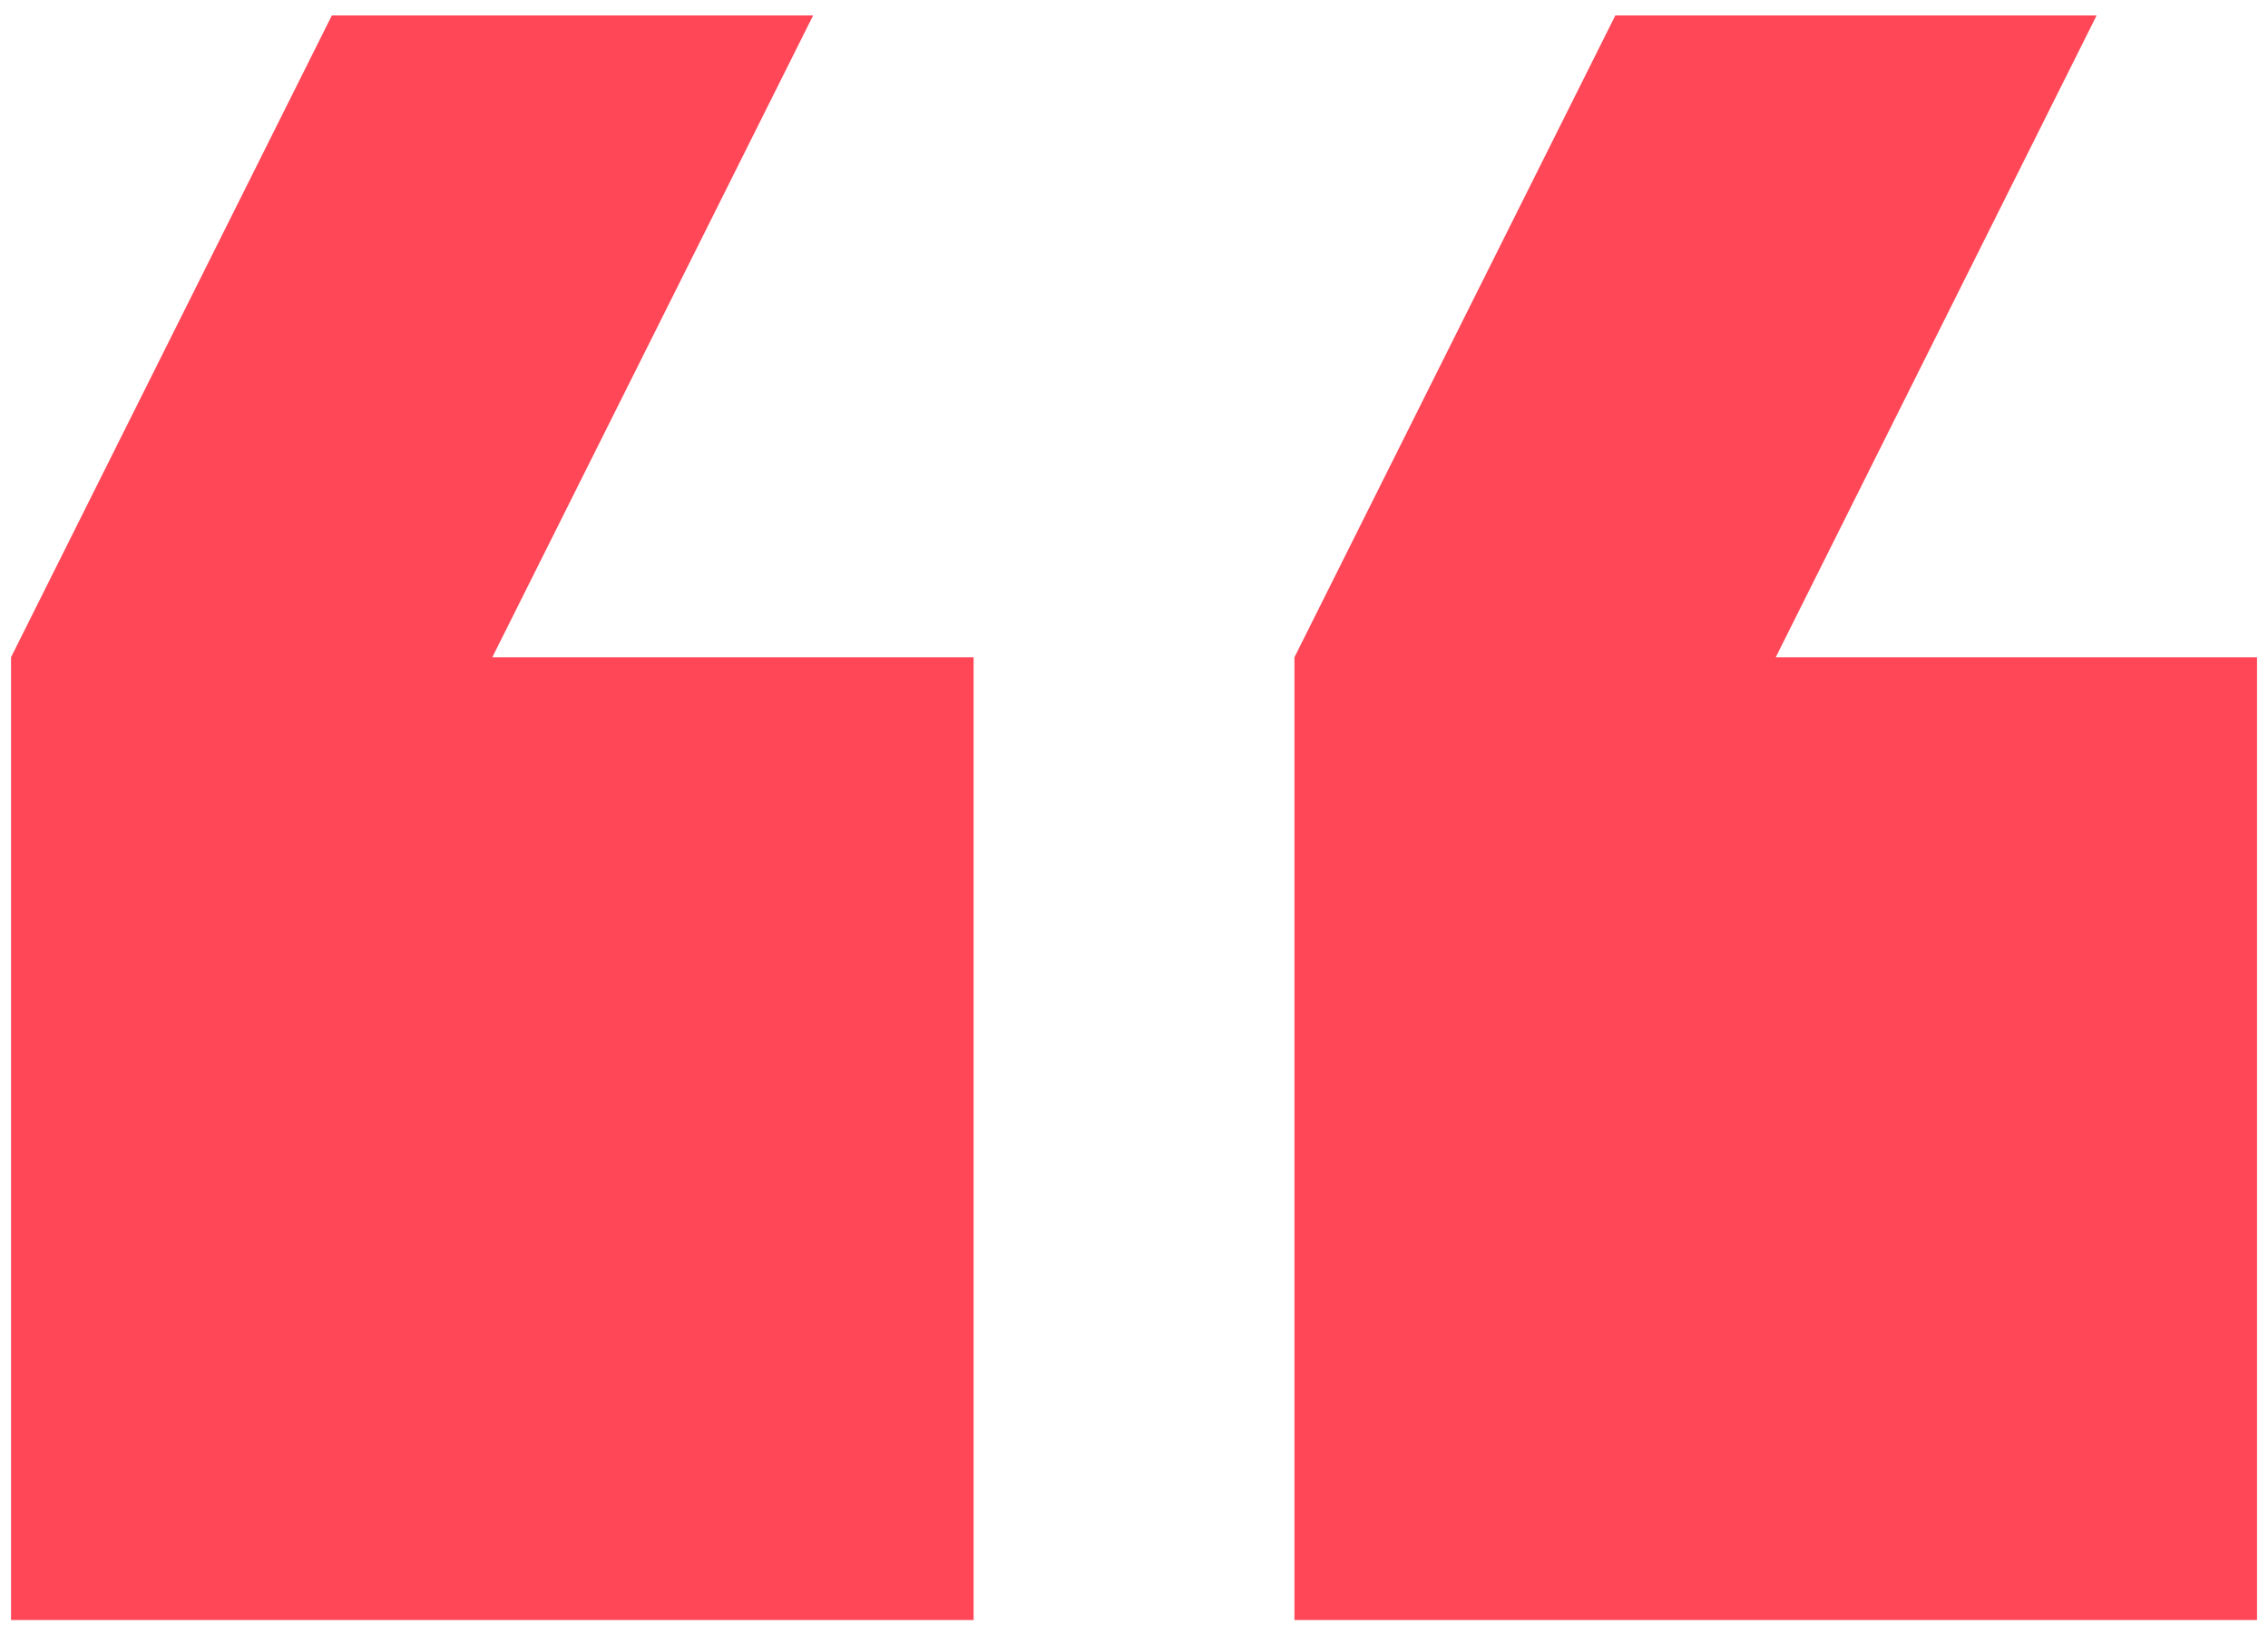
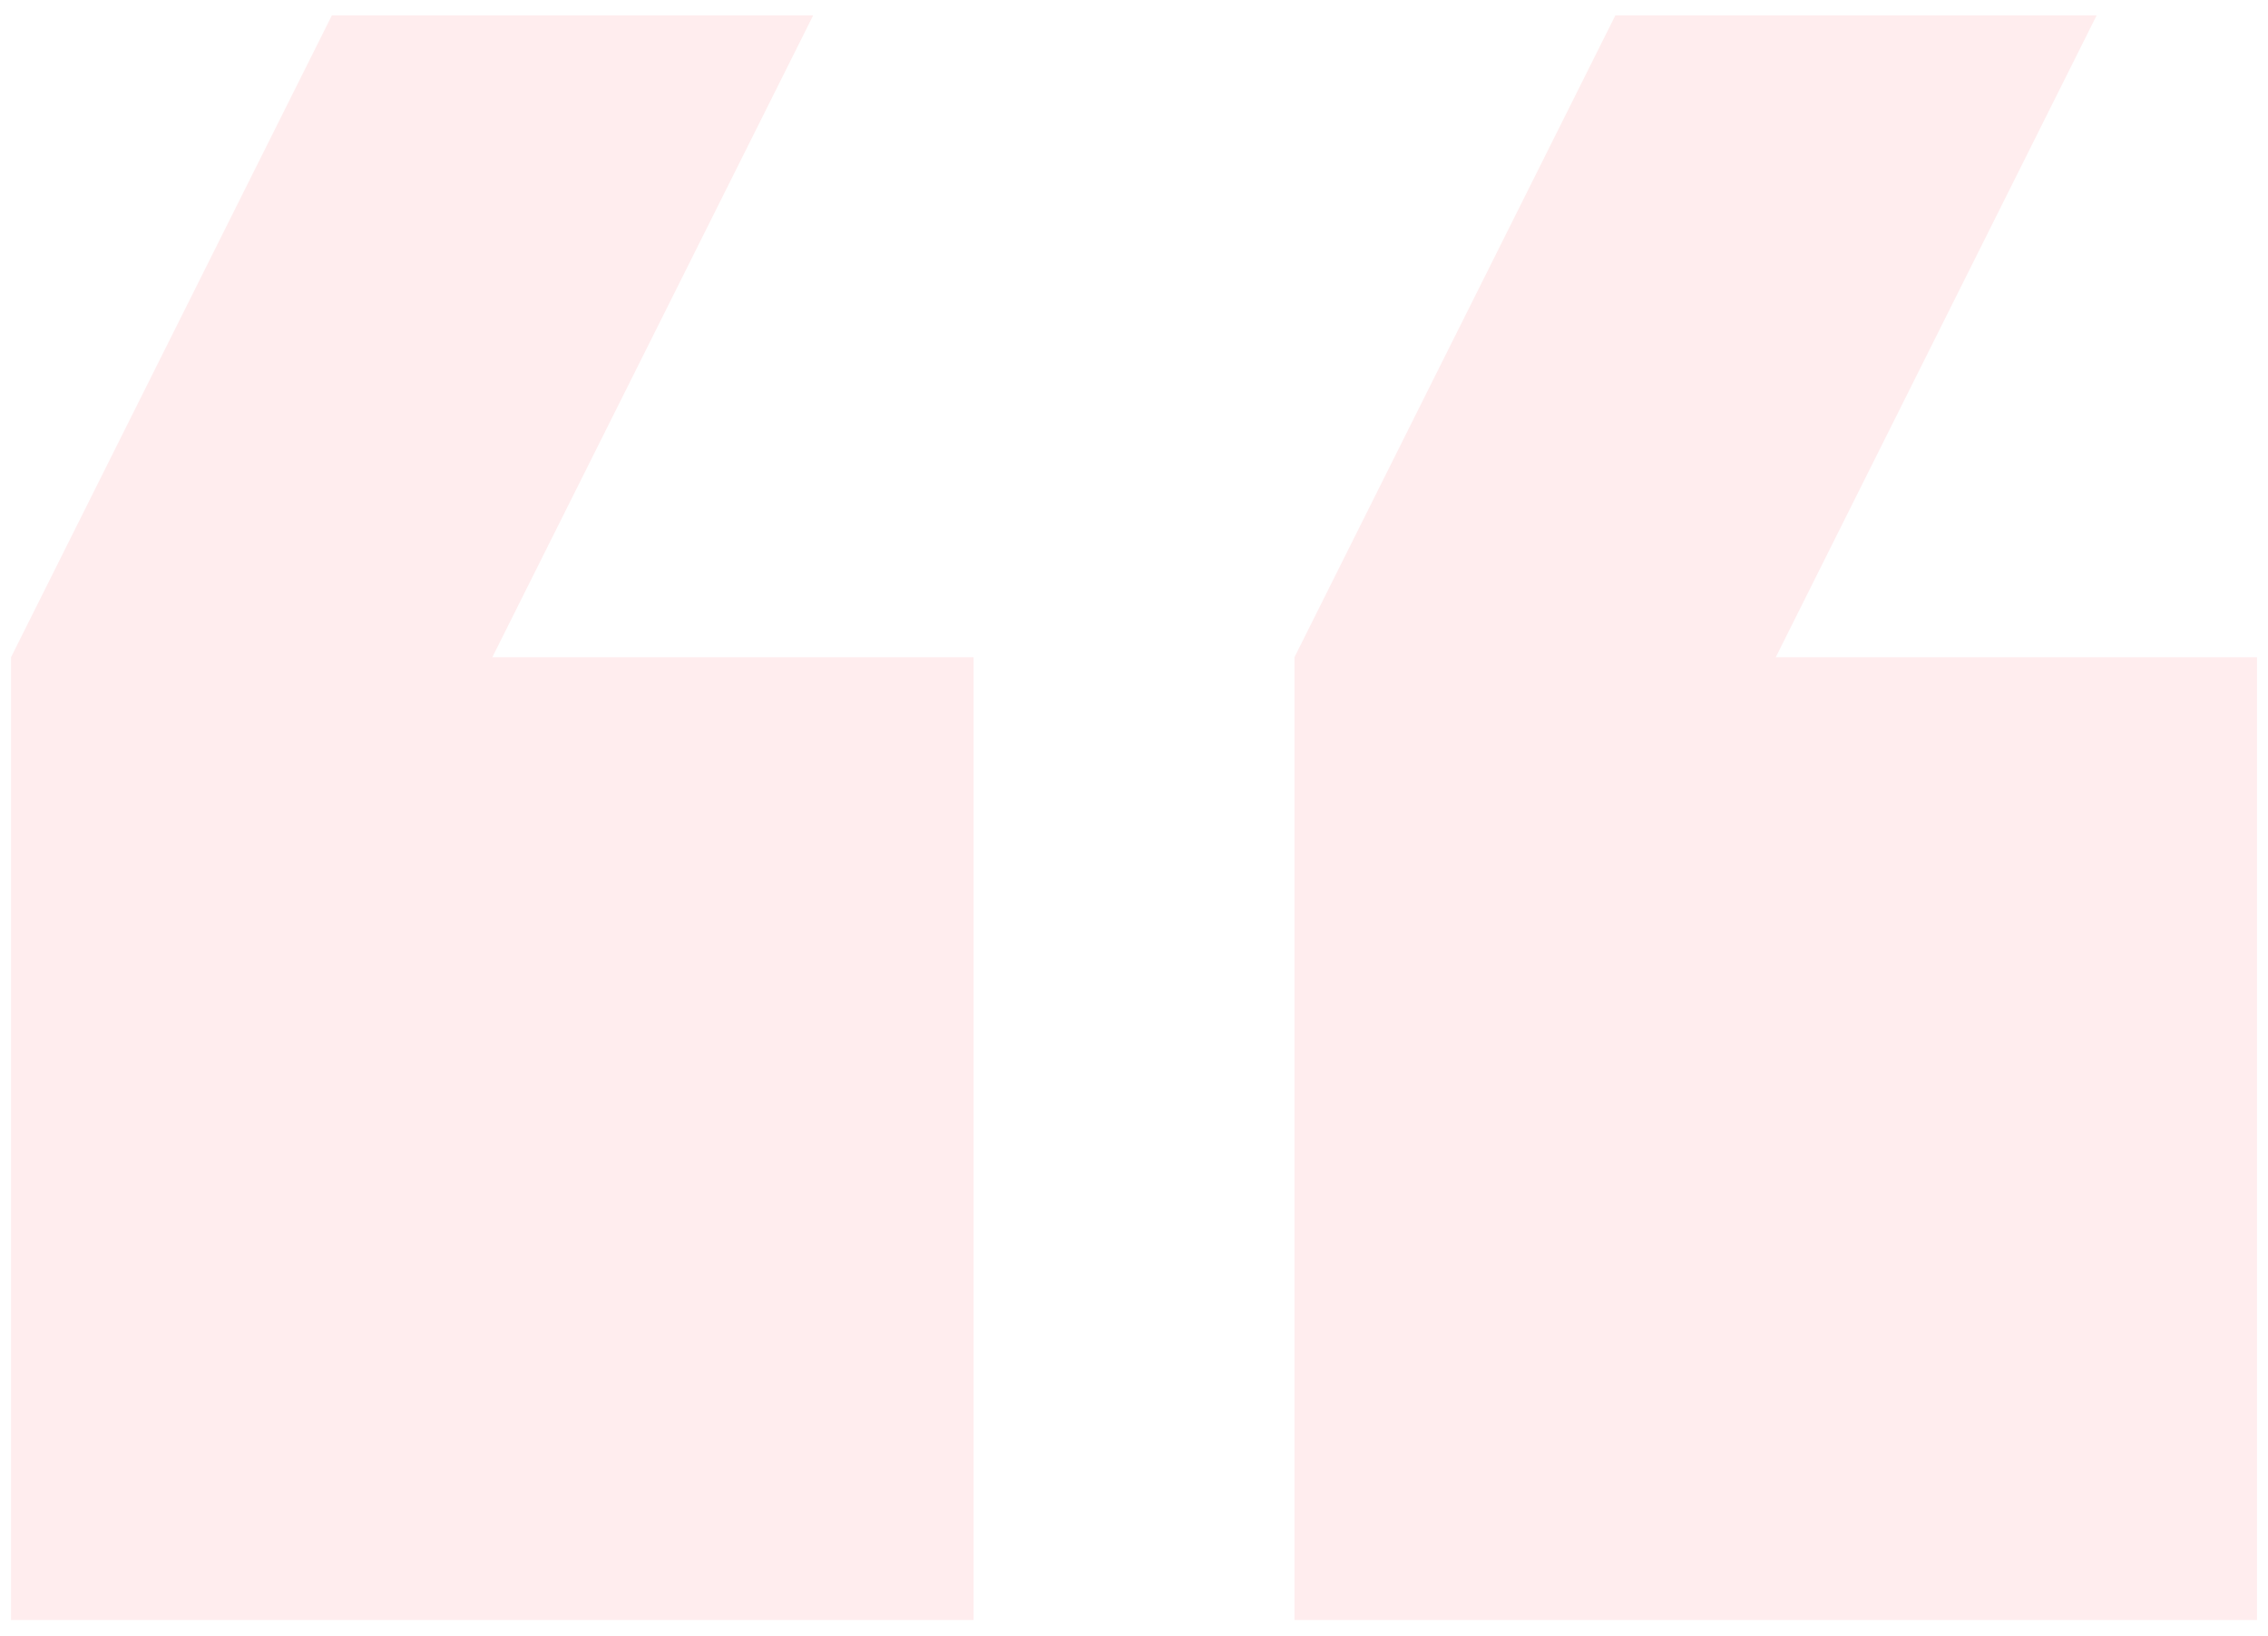
<svg xmlns="http://www.w3.org/2000/svg" width="43" height="31" viewBox="0 0 43 31" fill="none">
-   <path d="M15.417 0.292L9.334 12.459H18.459V30.709H0.209V12.459L6.292 0.292H15.417ZM39.751 0.292L33.667 12.459H42.792V30.709H24.542V12.459L30.626 0.292H39.751Z" fill="#ff4757" />
+   <path d="M15.417 0.292L9.334 12.459H18.459V30.709H0.209V12.459L6.292 0.292H15.417ZM39.751 0.292L33.667 12.459H42.792V30.709H24.542V12.459L30.626 0.292H39.751Z" fill="#ffedee" />
</svg>
